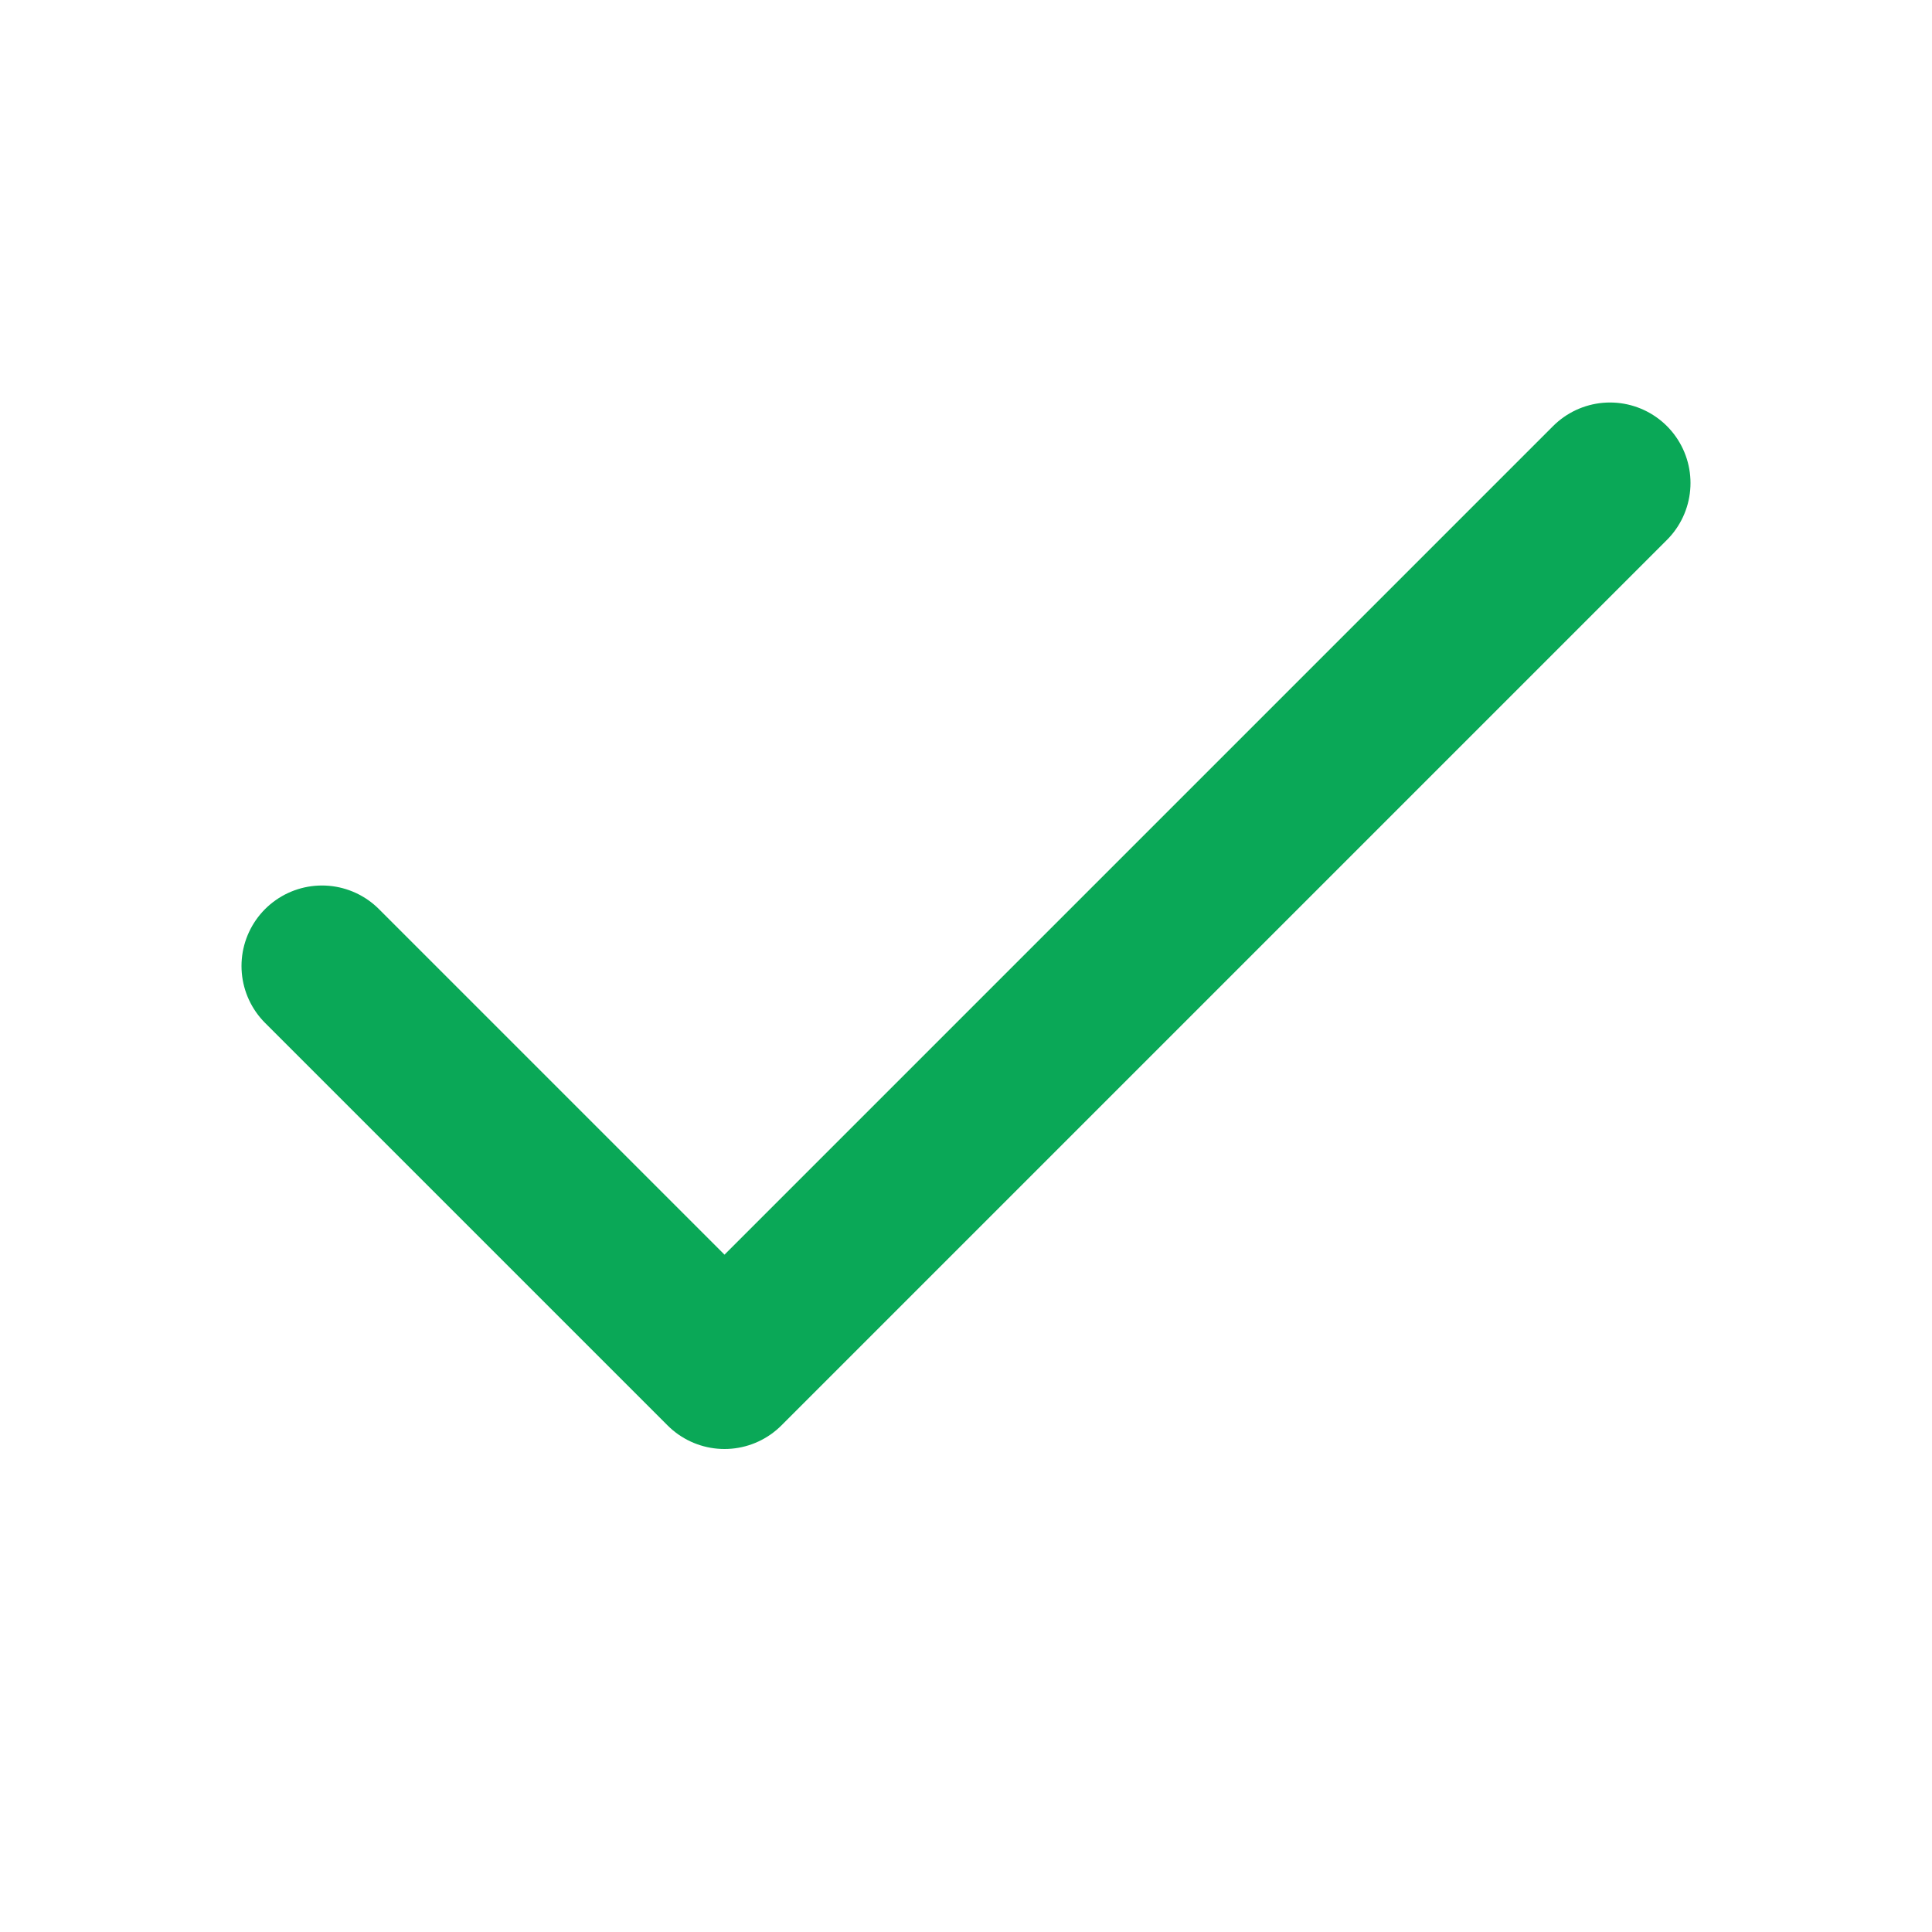
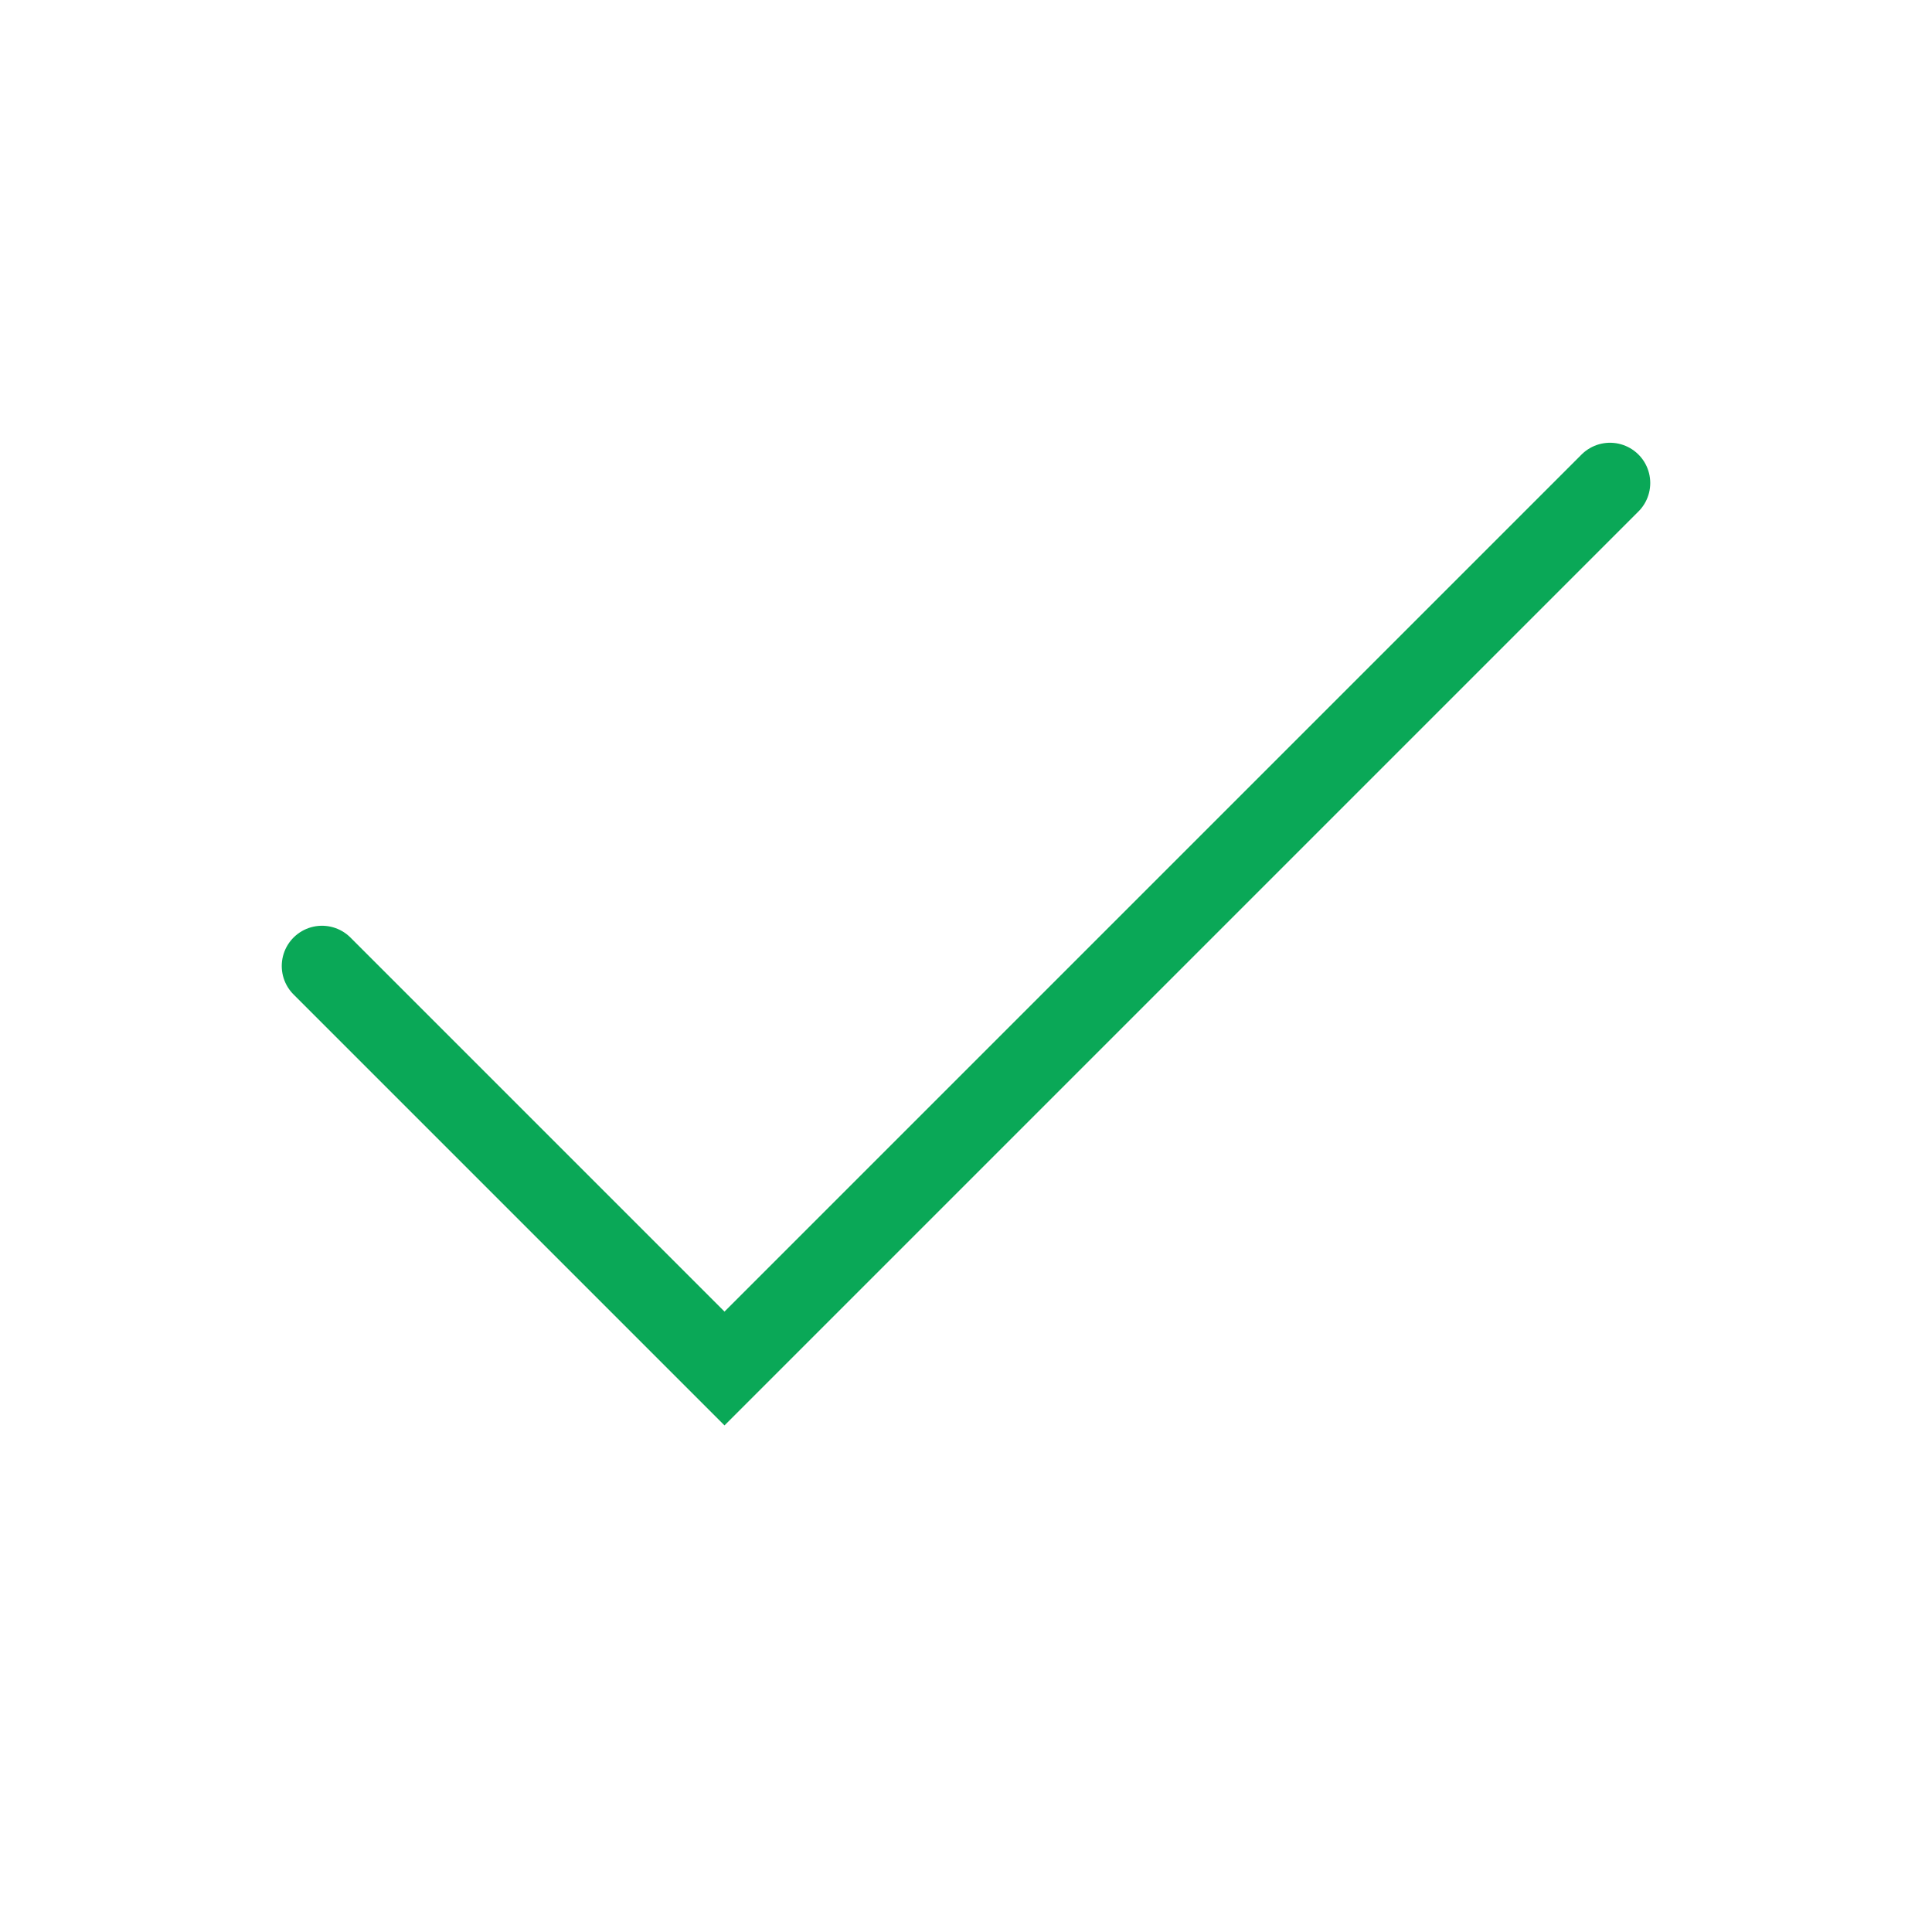
<svg xmlns="http://www.w3.org/2000/svg" width="24" height="24" viewBox="0 0 24 24" fill="none">
-   <path d="M20 6L9 17L4 12" stroke="#0AA857" stroke-width="2" stroke-linecap="round" stroke-linejoin="round" />
+   <path d="M20 6L9 17L4 12" stroke="#0AA857" strokeWidth="2" stroke-linecap="round" strokeLinejoin="round" />
</svg>
